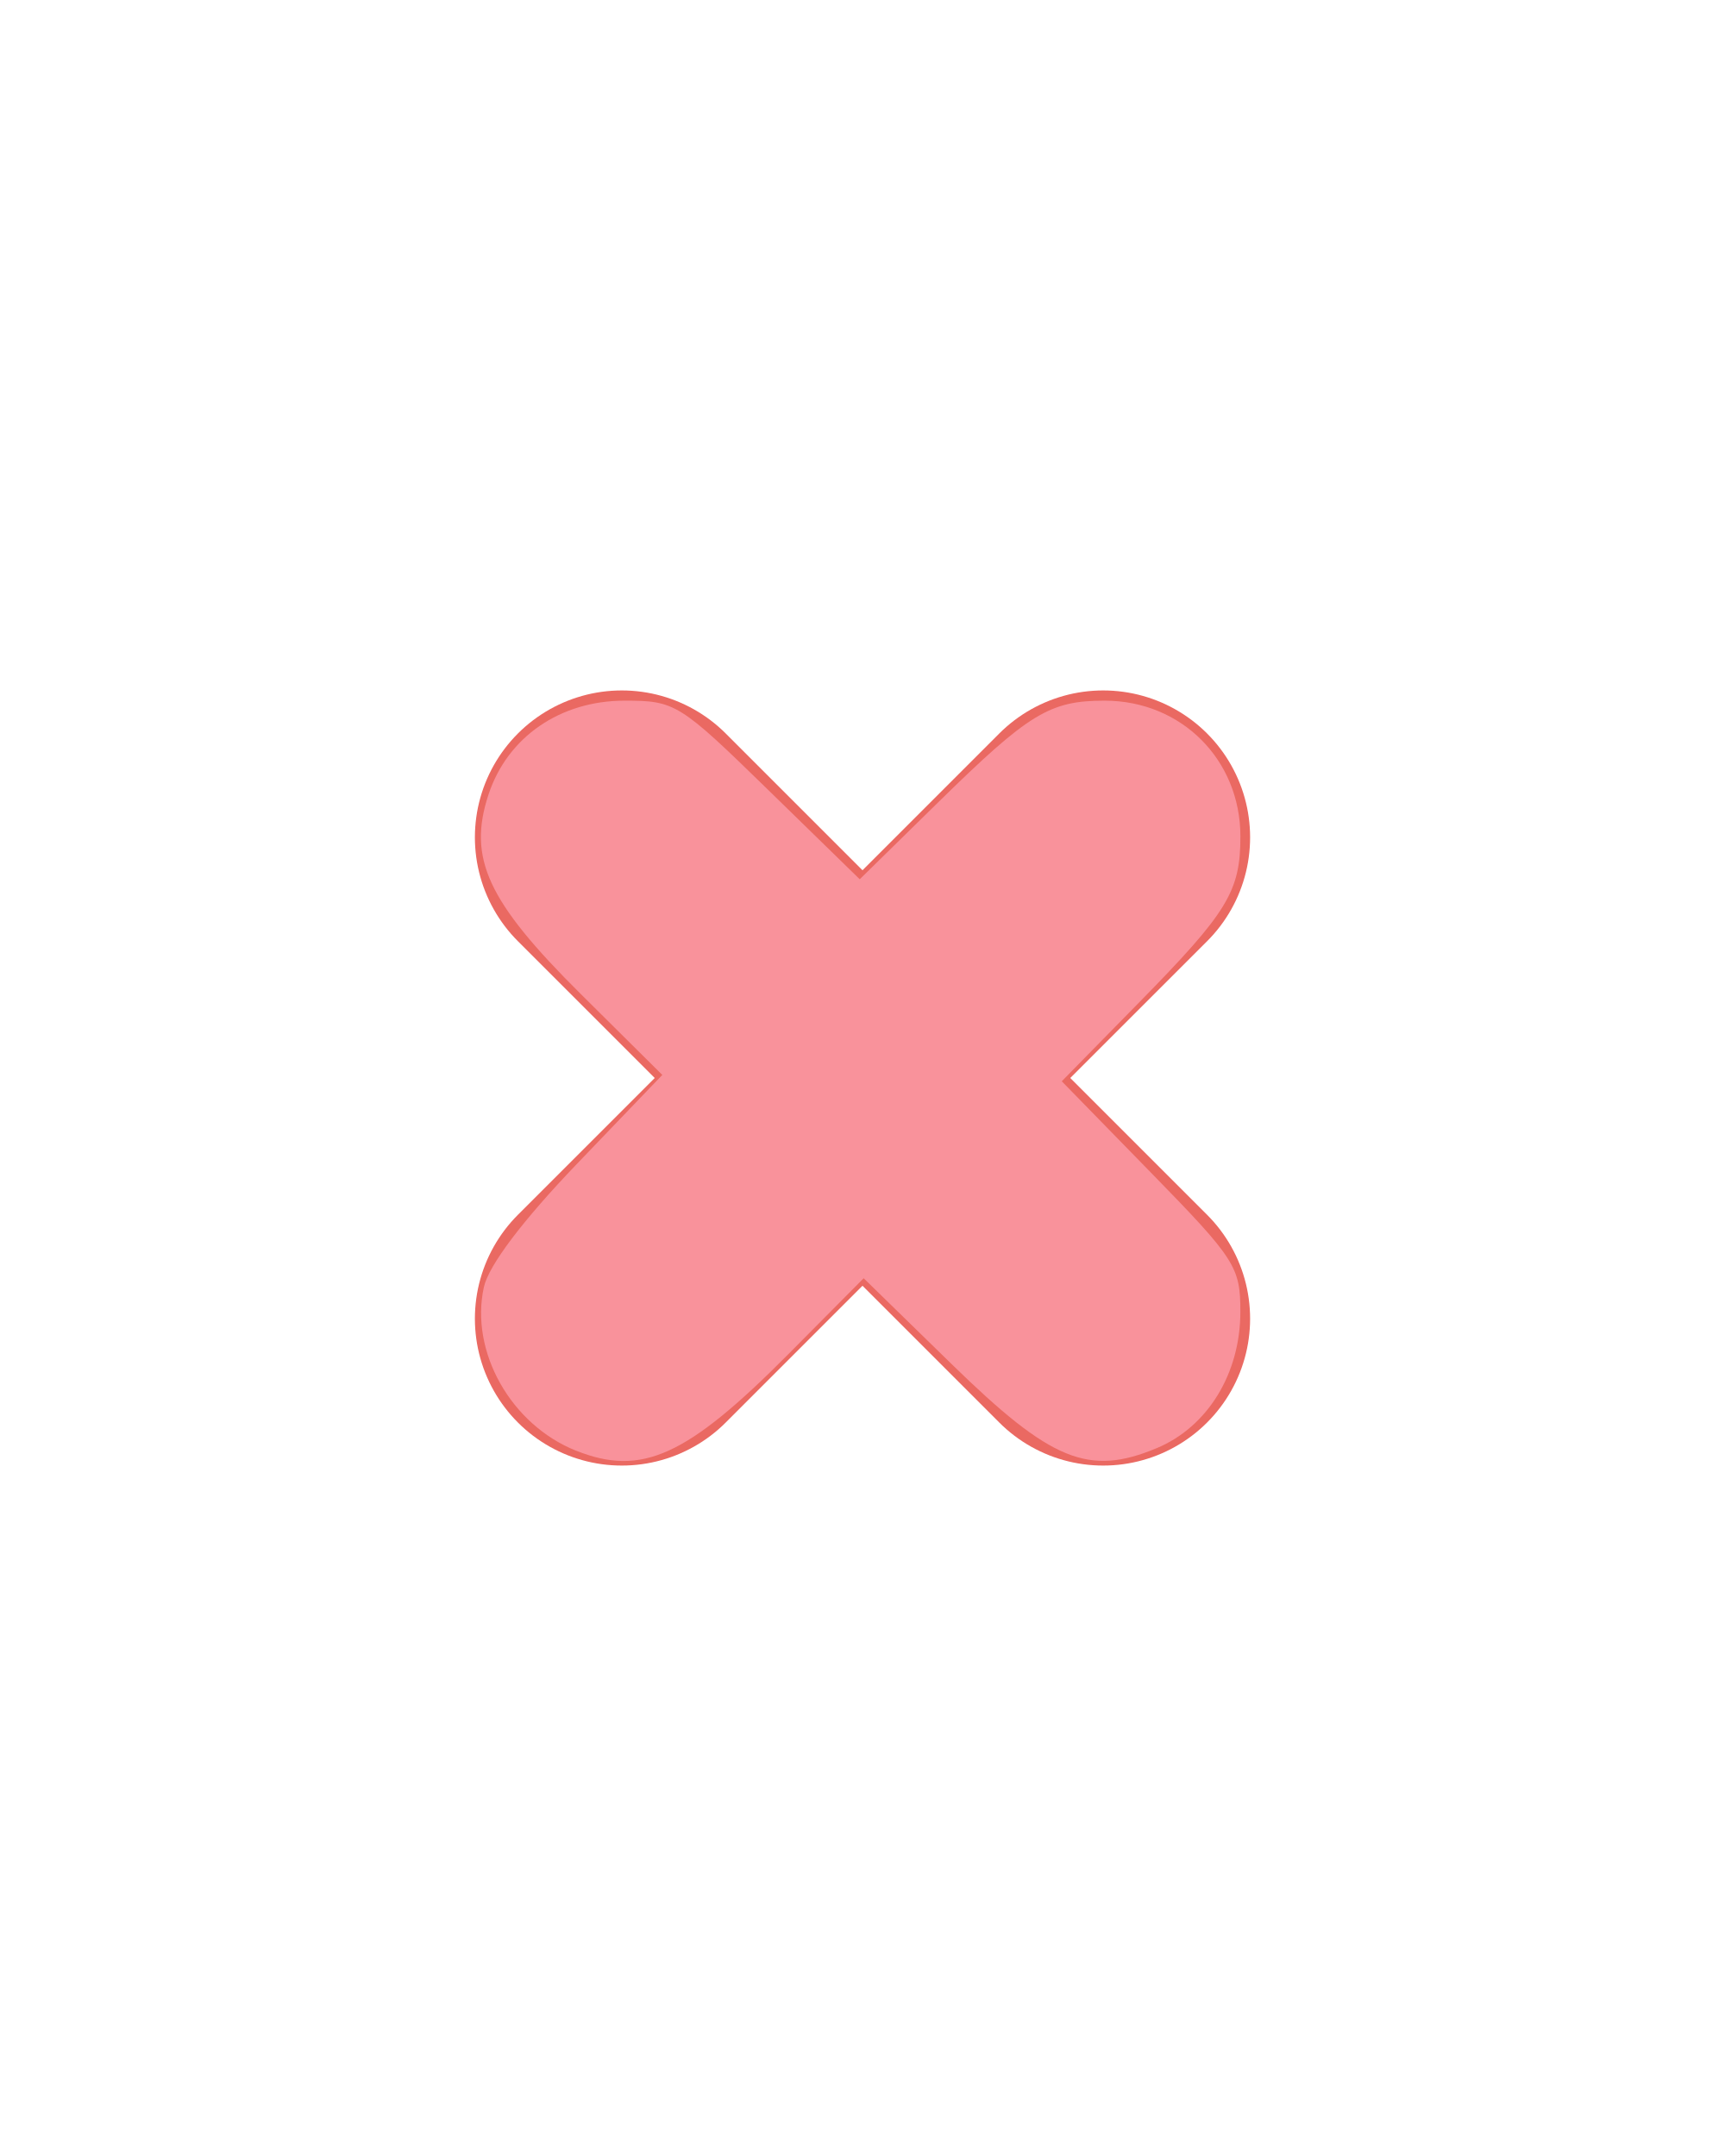
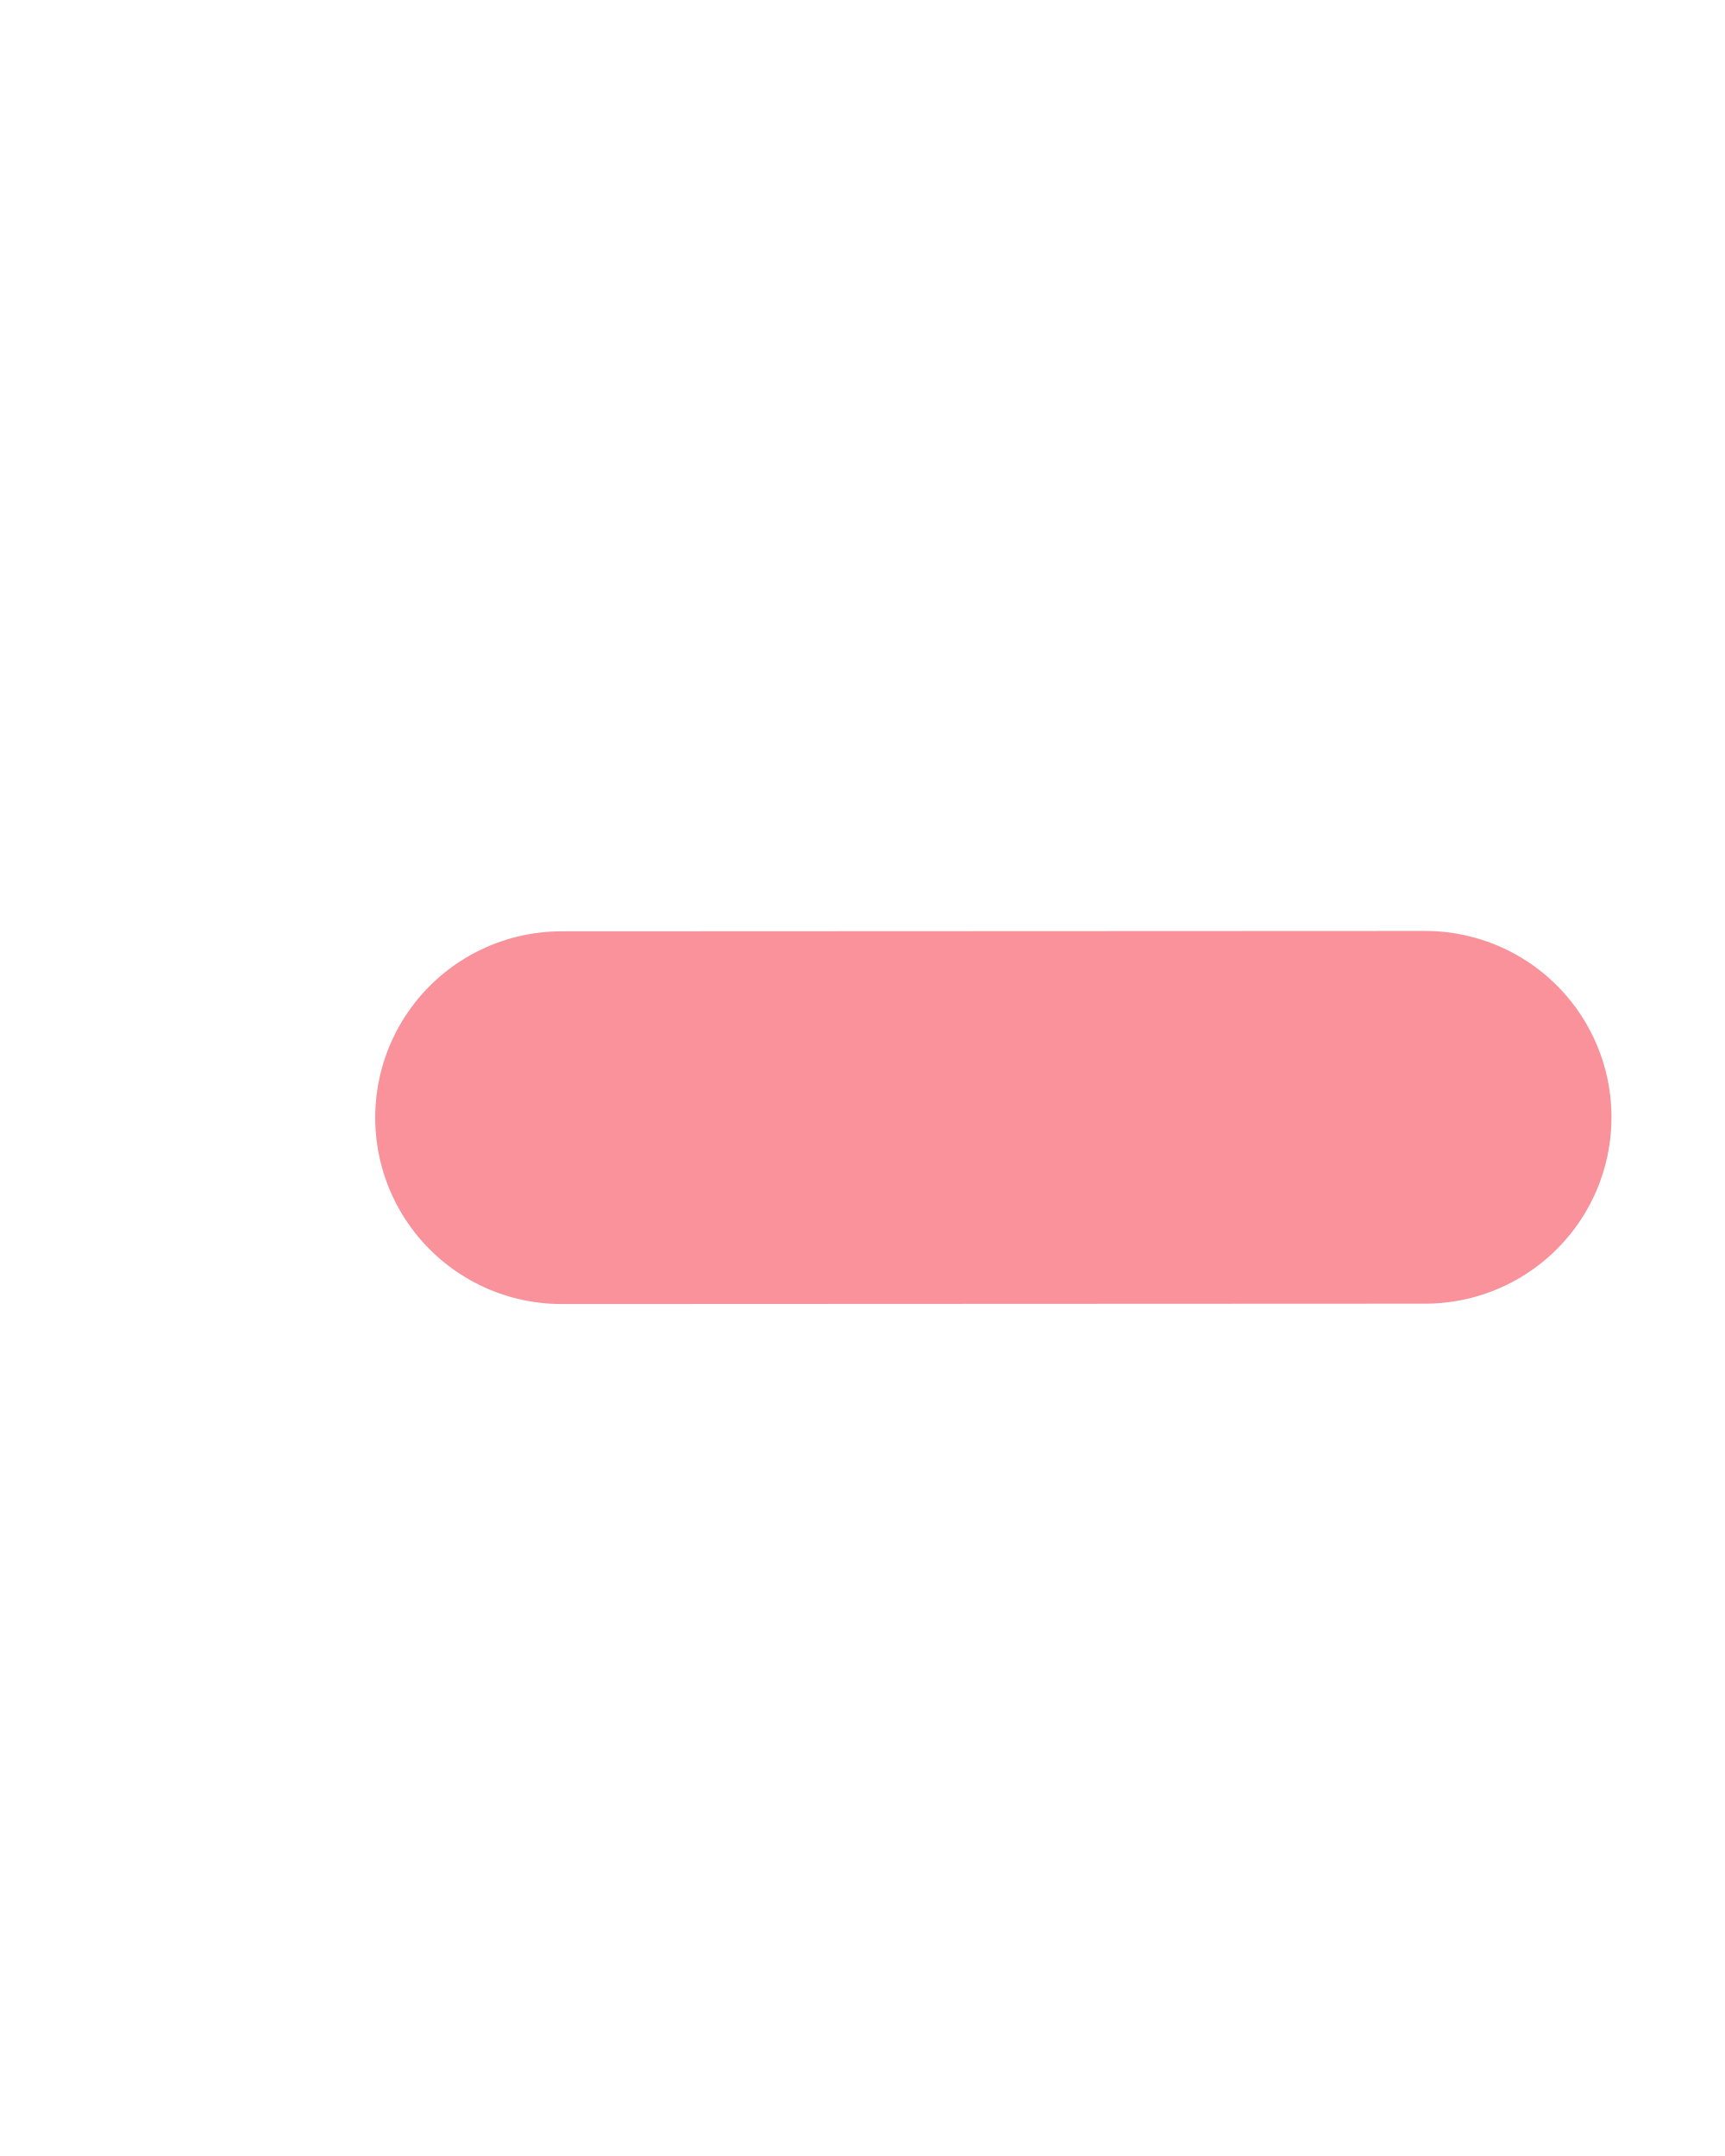
<svg xmlns="http://www.w3.org/2000/svg" id="svg8" version="1.1" viewBox="-25 -50 100 300" height="50" width="40">
  <defs id="defs2" />
  <g id="layer1">
-     <path id="path817" d="M -8.486,66.514 58.486,133.486" style="fill:none;stroke:#ea6962;stroke-width:40.885;stroke-linecap:round;stroke-linejoin:miter;stroke-miterlimit:4;stroke-dasharray:none;stroke-opacity:1" />
-     <path id="path817-3" d="M 58.486,66.514 -8.486,133.486" style="fill:none;stroke:#ea6962;stroke-width:40.885;stroke-linecap:round;stroke-linejoin:miter;stroke-miterlimit:4;stroke-dasharray:none;stroke-opacity:1" />
-     <path transform="matrix(6,0,0,6,-95,-50)" id="path832" d="m 13.359,33.644 c -1.511,-0.603 -2.467,-2.298 -2.139,-3.793 0.111,-0.503 0.896,-1.543 2.156,-2.857 l 1.982,-2.065 -1.892,-1.878 c -2.163,-2.147 -2.626,-3.148 -2.138,-4.626 0.44,-1.334 1.662,-2.176 3.158,-2.176 1.17,0 1.271,0.063 3.328,2.071 l 2.122,2.071 1.825,-1.79 c 2.098,-2.058 2.579,-2.352 3.853,-2.352 1.78,0 3.149,1.369 3.149,3.149 0,1.274 -0.293,1.755 -2.352,3.853 l -1.79,1.825 2.071,2.122 c 1.955,2.002 2.071,2.184 2.07,3.226 -0.001,1.432 -0.759,2.667 -1.939,3.16 -1.578,0.659 -2.45,0.302 -4.753,-1.946 l -2.043,-1.994 -1.745,1.759 c -2.351,2.369 -3.401,2.847 -4.923,2.24 z" style="fill:#f9929b;stroke-width:0.253;fill-opacity:1" />
+     <path id="path817" d="m 103.275,105.469 -120.143,0.051" style="fill:none;stroke:#f9929b;stroke-width:51.863;stroke-linecap:round;stroke-linejoin:miter;stroke-miterlimit:4;stroke-dasharray:none;stroke-opacity:1" />
  </g>
</svg>
